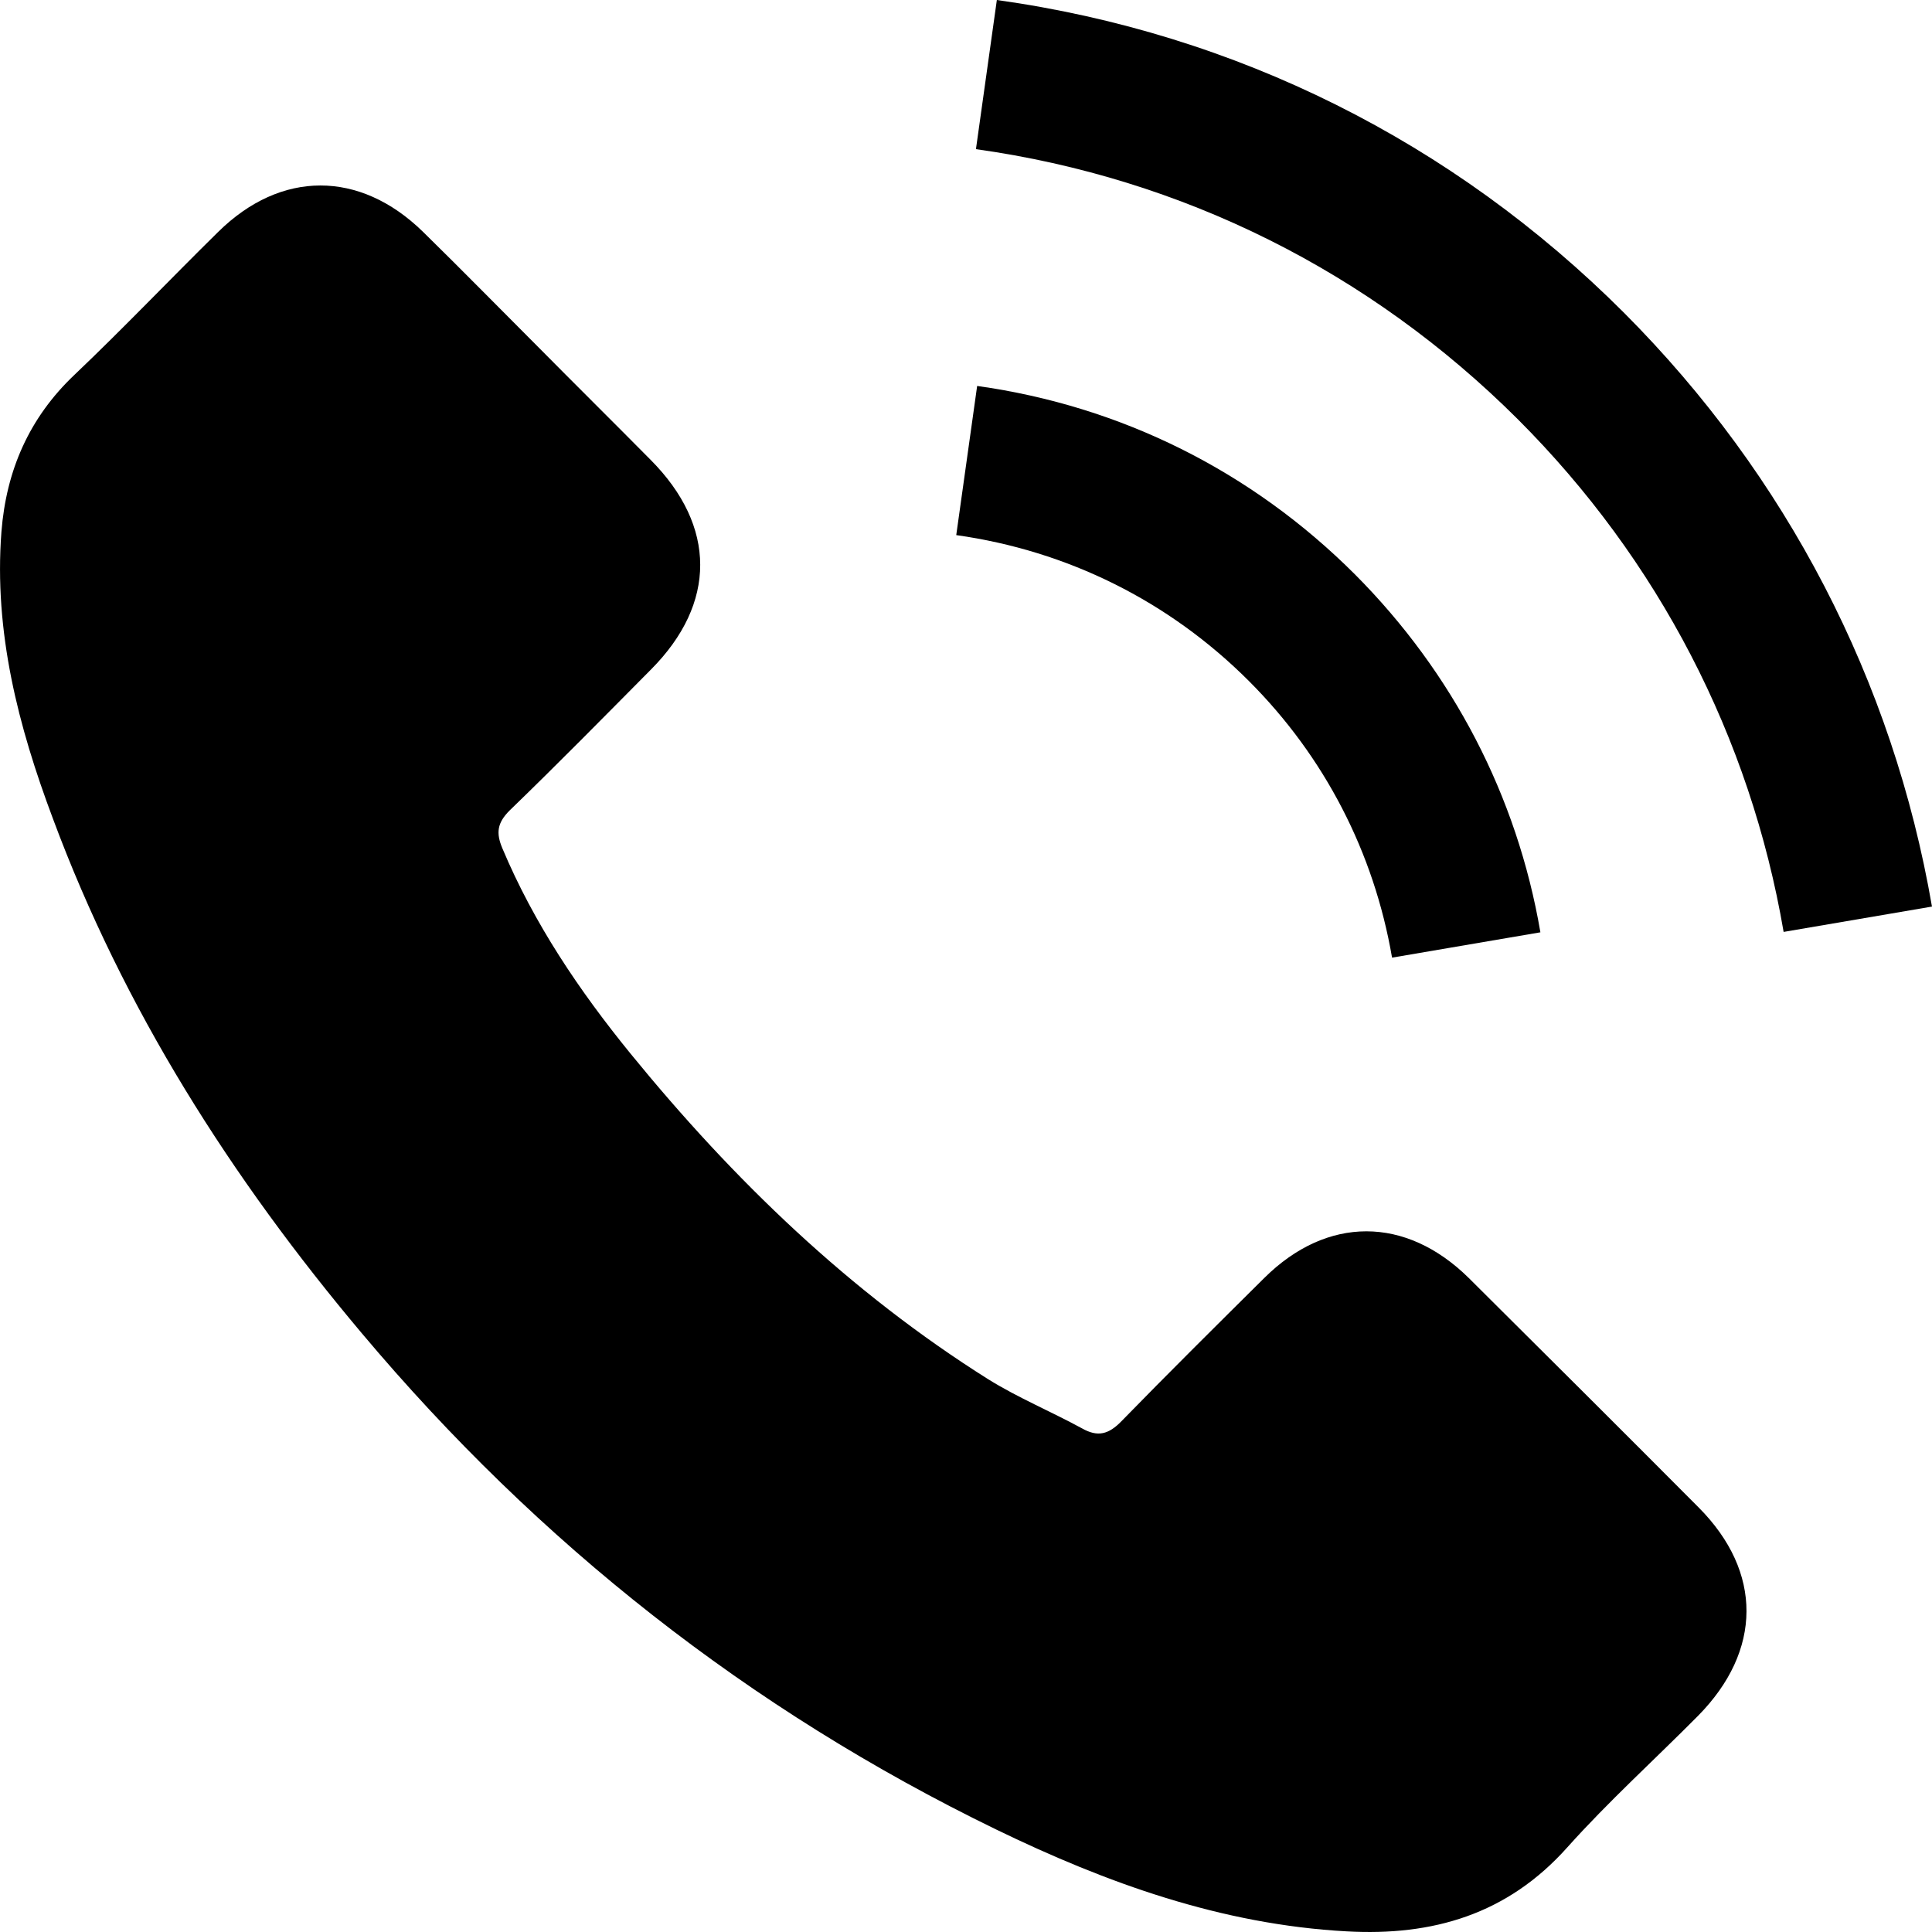
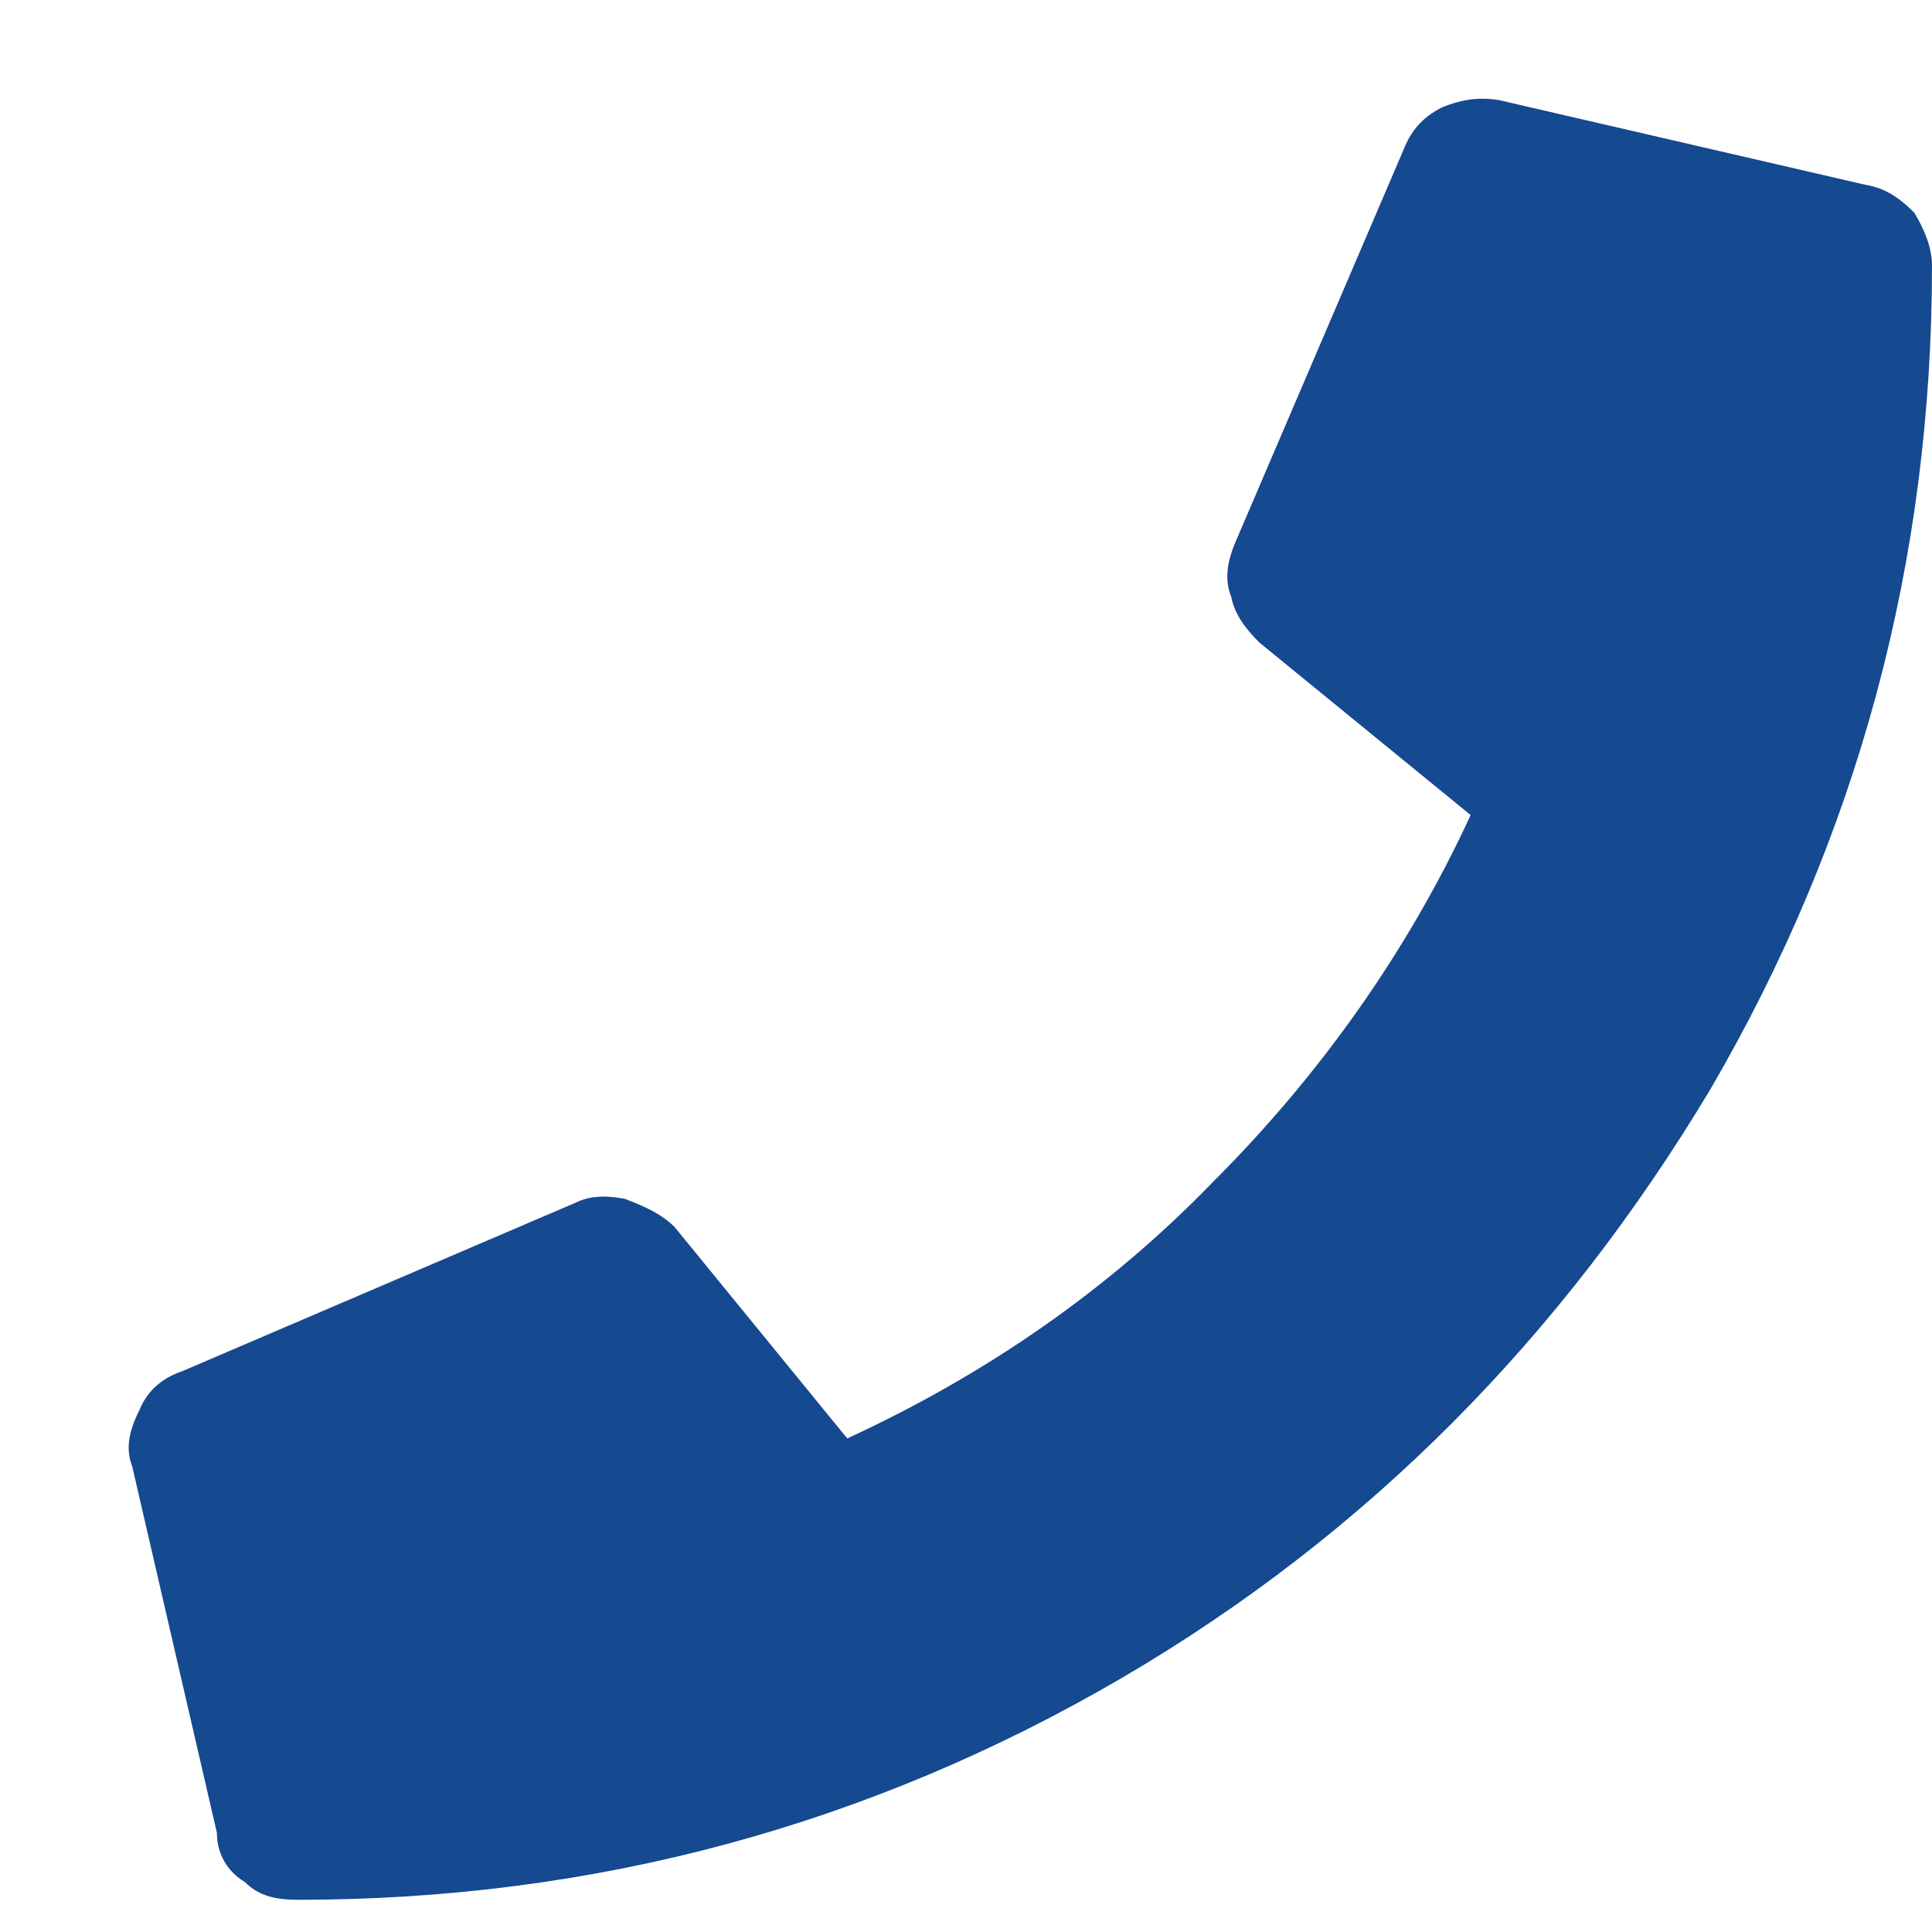
- <svg xmlns="http://www.w3.org/2000/svg" version="1.1" id="Capa_1" x="0px" y="0px" viewBox="0 0 480.56 480.56" style="enable-background:new 0 0 480.56 480.56;" xml:space="preserve">
-   <g>
-     <g>
-       <path d="M365.354,317.9c-15.7-15.5-35.3-15.5-50.9,0c-11.9,11.8-23.8,23.6-35.5,35.6c-3.2,3.3-5.9,4-9.8,1.8    c-7.7-4.2-15.9-7.6-23.3-12.2c-34.5-21.7-63.4-49.6-89-81c-12.7-15.6-24-32.3-31.9-51.1c-1.6-3.8-1.3-6.3,1.8-9.4    c11.9-11.5,23.5-23.3,35.2-35.1c16.3-16.4,16.3-35.6-0.1-52.1c-9.3-9.4-18.6-18.6-27.9-28c-9.6-9.6-19.1-19.3-28.8-28.8    c-15.7-15.3-35.3-15.3-50.9,0.1c-12,11.8-23.5,23.9-35.7,35.5c-11.3,10.7-17,23.8-18.2,39.1c-1.9,24.9,4.2,48.4,12.8,71.3    c17.6,47.4,44.4,89.5,76.9,128.1c43.9,52.2,96.3,93.5,157.6,123.3c27.6,13.4,56.2,23.7,87.3,25.4c21.4,1.2,40-4.2,54.9-20.9    c10.2-11.4,21.7-21.8,32.5-32.7c16-16.2,16.1-35.8,0.2-51.8C403.554,355.9,384.454,336.9,365.354,317.9z" />
-       <path d="M346.254,238.2l36.9-6.3c-5.8-33.9-21.8-64.6-46.1-89c-25.7-25.7-58.2-41.9-94-46.9l-5.2,37.1    c27.7,3.9,52.9,16.4,72.8,36.3C329.454,188.2,341.754,212,346.254,238.2z" />
-       <path d="M403.954,77.8c-42.6-42.6-96.5-69.5-156-77.8l-5.2,37.1c51.4,7.2,98,30.5,134.8,67.2c34.9,34.9,57.8,79,66.1,127.5    l36.9-6.3C470.854,169.3,444.354,118.3,403.954,77.8z" />
-     </g>
-   </g>
-   <g>
- </g>
-   <g>
- </g>
-   <g>
- </g>
-   <g>
- </g>
-   <g>
- </g>
-   <g>
- </g>
-   <g>
- </g>
-   <g>
- </g>
-   <g>
- </g>
-   <g>
- </g>
-   <g>
- </g>
-   <g>
- </g>
-   <g>
- </g>
-   <g>
- </g>
-   <g>
- </g>
+ <svg xmlns="http://www.w3.org/2000/svg" width="15" height="15" viewBox="0 0 15 15" fill="none">
+   <path d="M14.48 1.434C14.645 1.461 14.754 1.543 14.863 1.652C14.945 1.789 15 1.926 15 2.062C15 4.359 14.426 6.492 13.277 8.461C12.129 10.375 10.625 11.906 8.711 13.027C6.742 14.176 4.609 14.75 2.312 14.75C2.148 14.75 2.012 14.723 1.902 14.613C1.766 14.531 1.684 14.395 1.684 14.23L1.027 11.387C0.973 11.25 1 11.113 1.082 10.949C1.137 10.812 1.246 10.703 1.41 10.648L4.473 9.336C4.582 9.281 4.719 9.281 4.855 9.309C4.992 9.363 5.129 9.418 5.238 9.527L6.578 11.168C7.645 10.676 8.602 10.02 9.422 9.172C10.242 8.352 10.926 7.395 11.418 6.328L9.777 4.988C9.668 4.879 9.586 4.77 9.559 4.633C9.504 4.496 9.531 4.359 9.586 4.223L10.898 1.16C10.953 1.023 11.035 0.914 11.199 0.832C11.336 0.777 11.473 0.75 11.637 0.777L14.48 1.434Z" fill="#154990" />
</svg>
